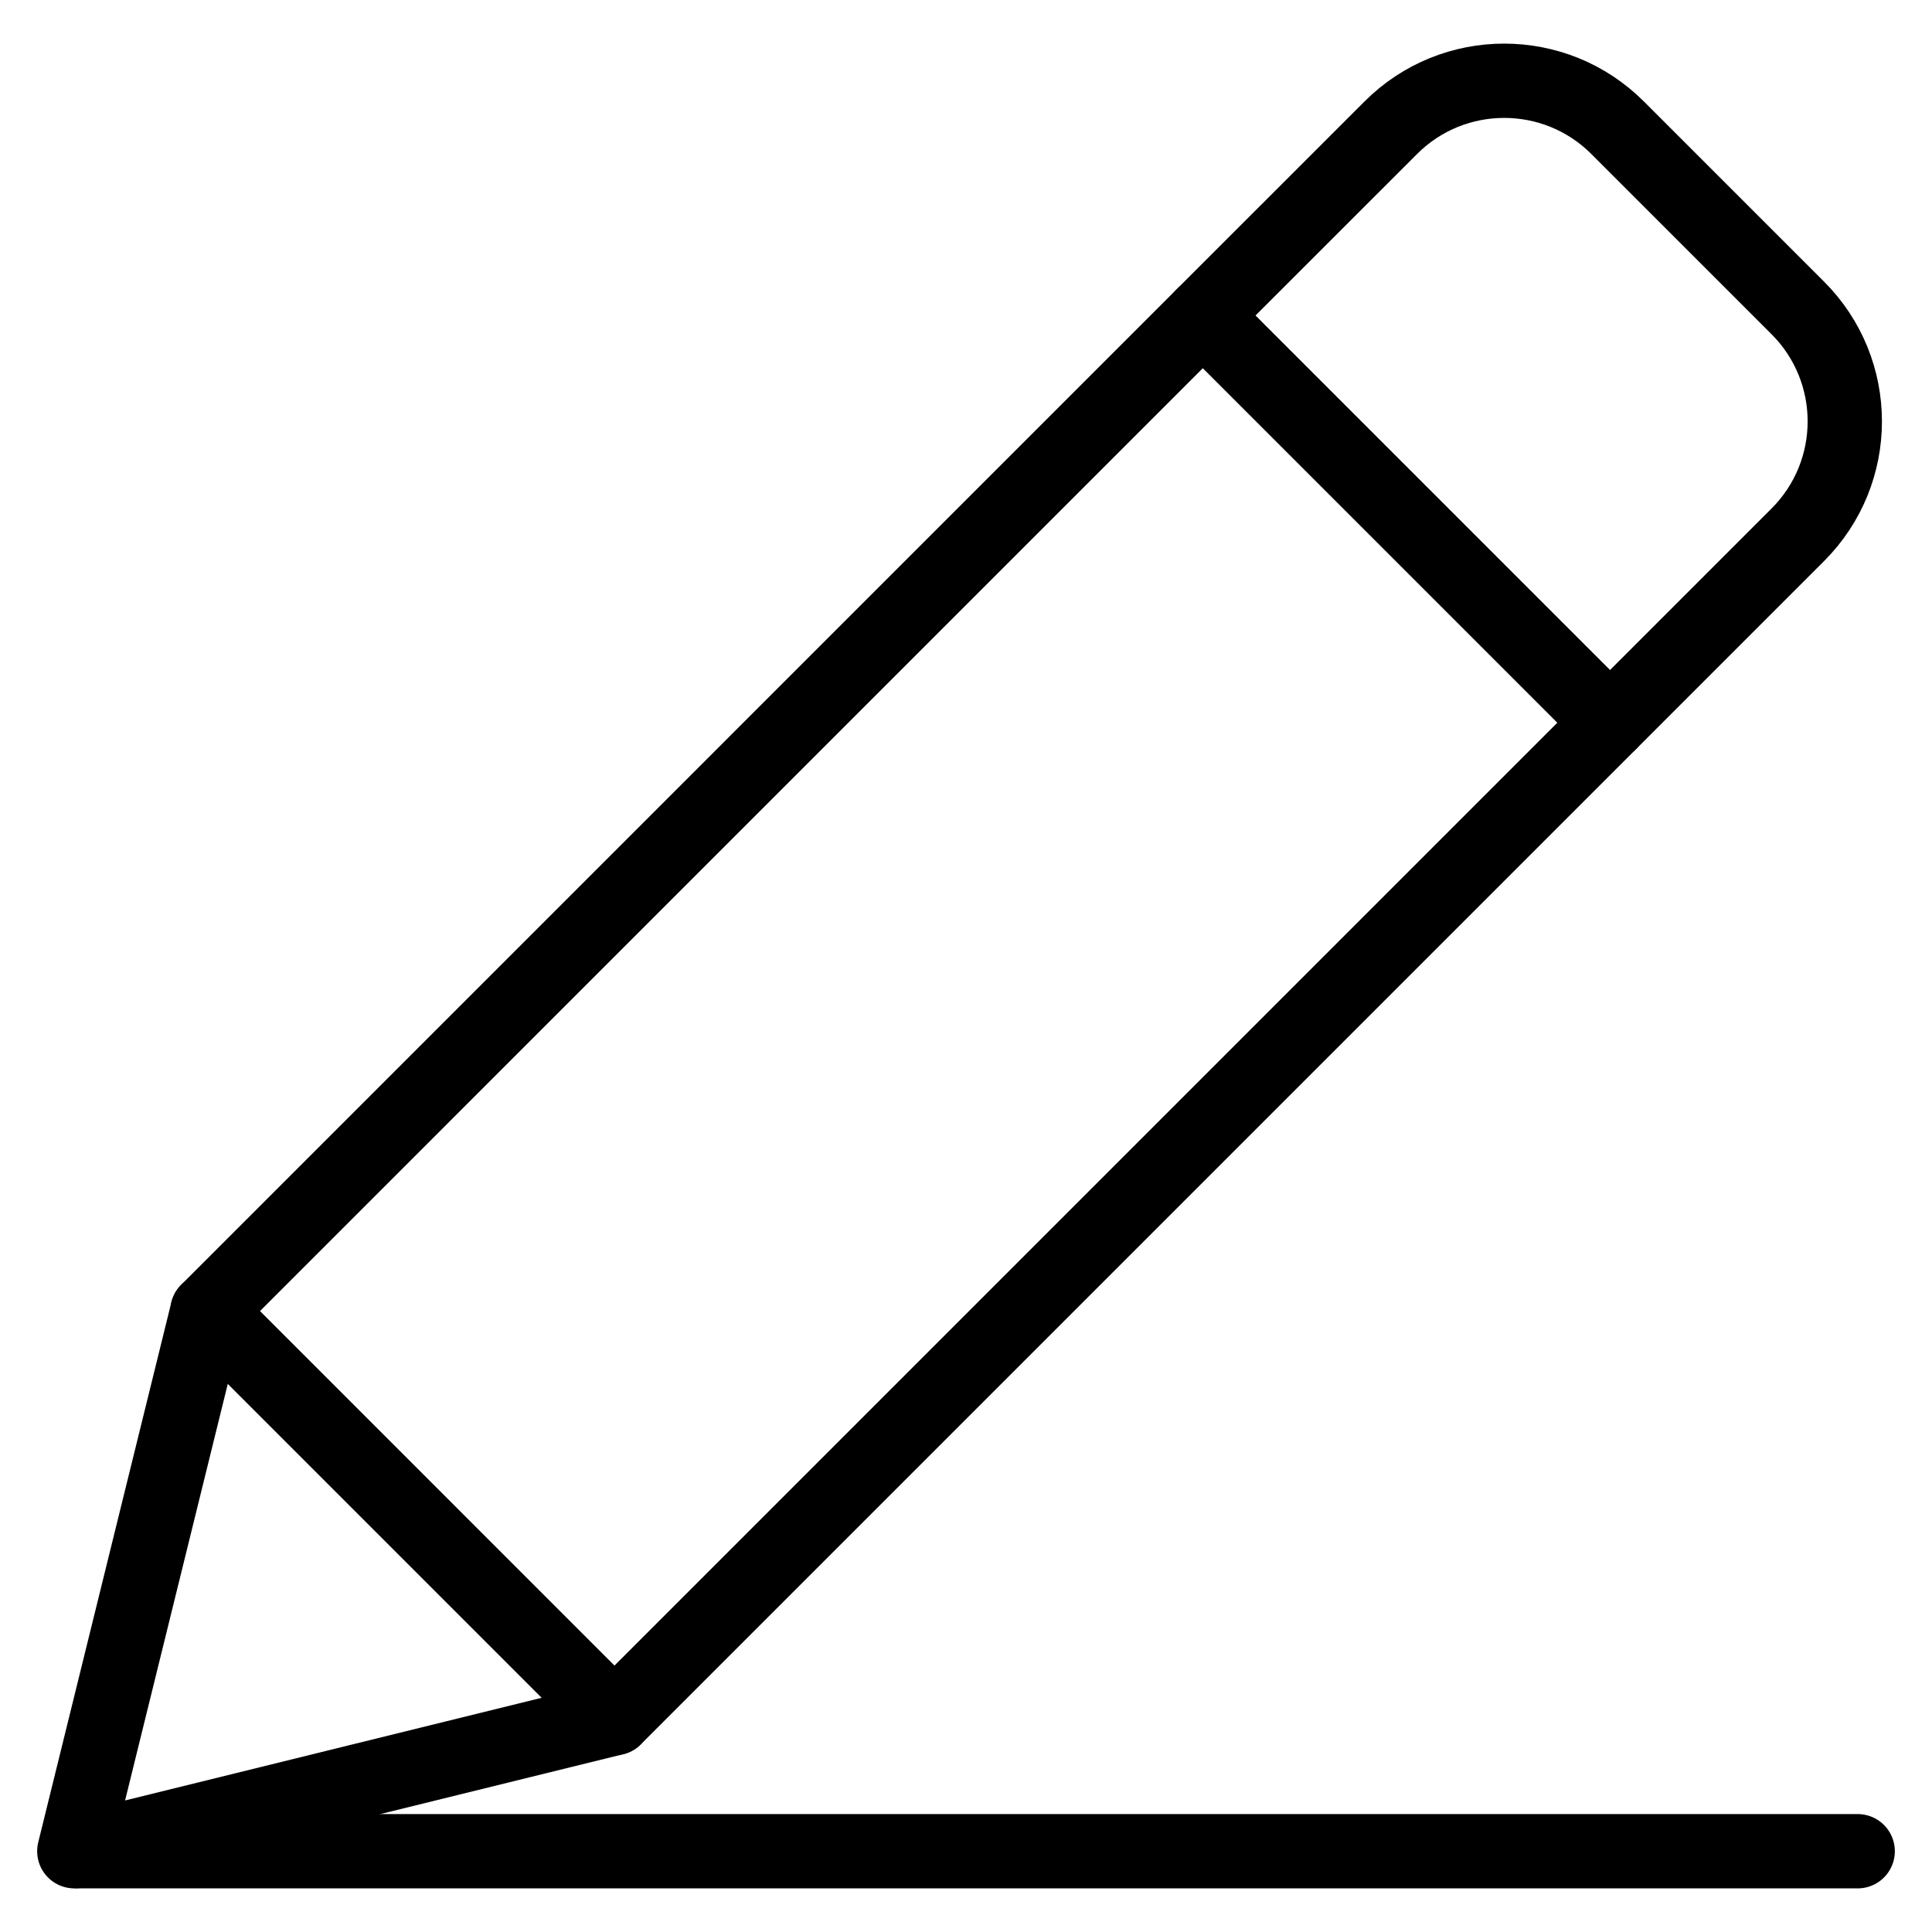
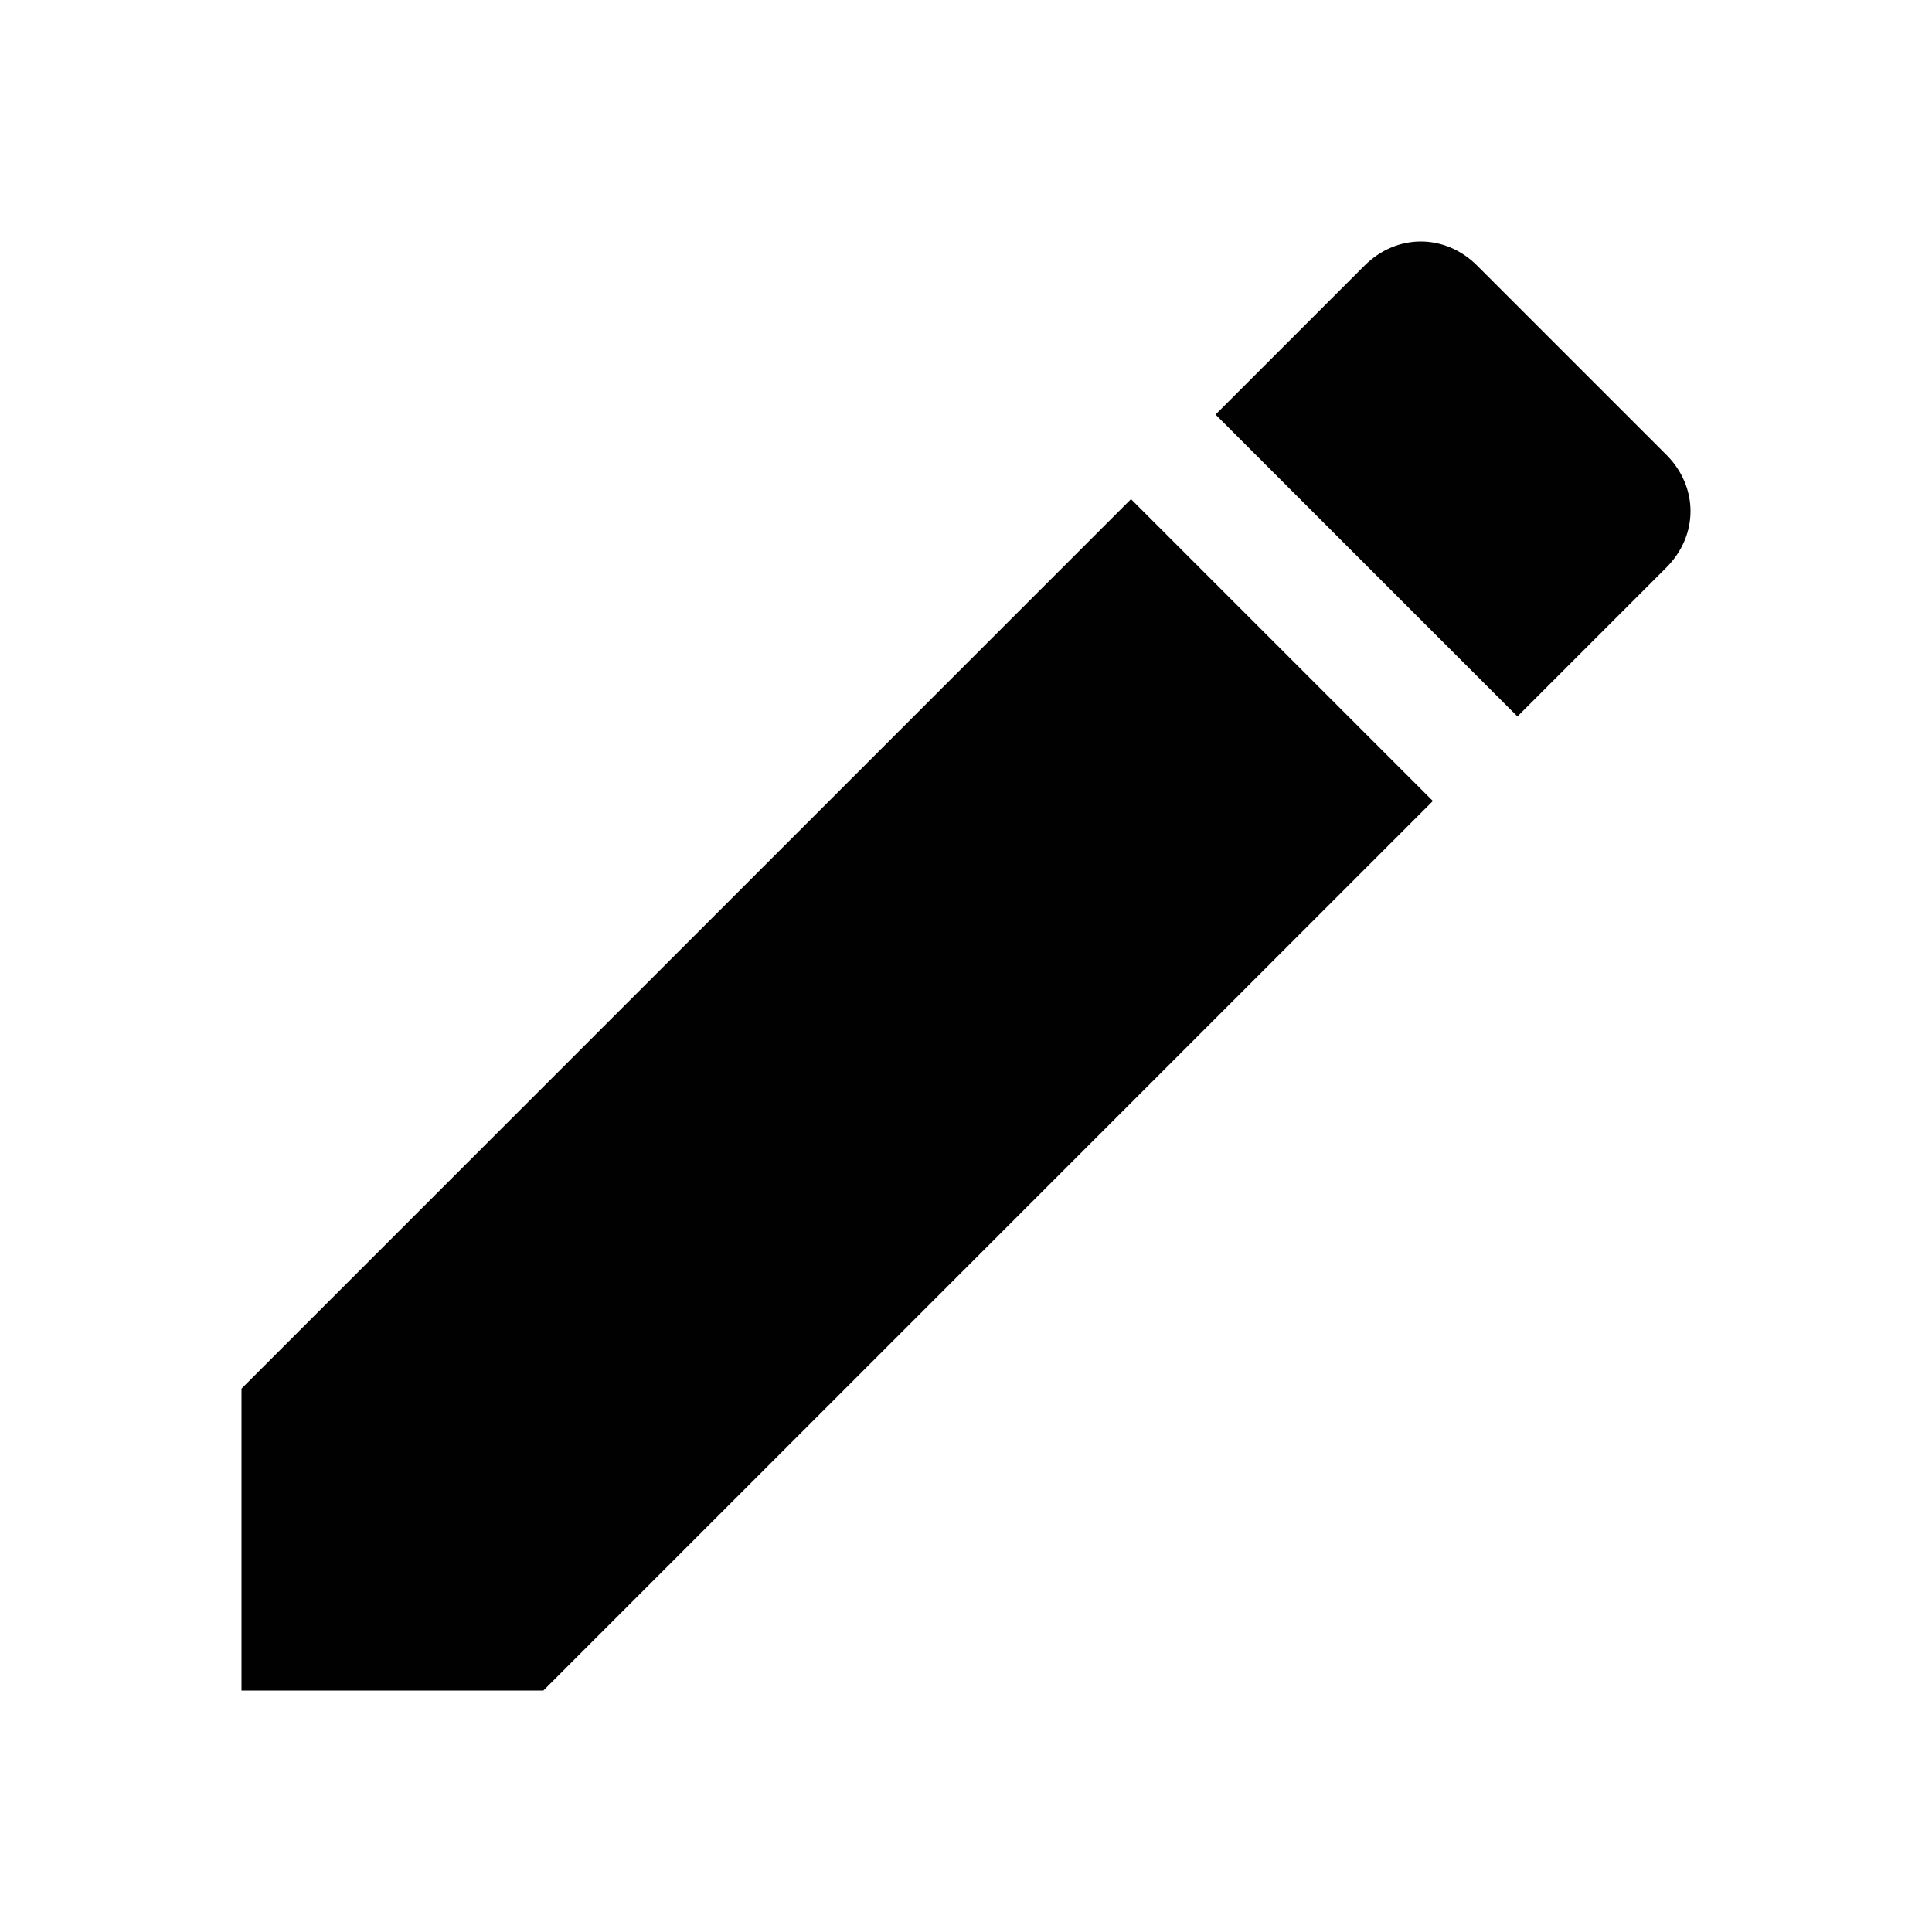
- <svg xmlns="http://www.w3.org/2000/svg" viewBox="0 0 52 52" id="pencil">
-   <g fill="none" stroke="#000" stroke-linecap="round" stroke-linejoin="round" stroke-miterlimit="10" stroke-width="2">
-     <path d="M2 49.826l14.539-3.583L43.332 19.45 32.376 8.494 5.584 35.287z" />
-     <path d="M43.538 3.438l4.85 4.85a4.317 4.317 0 010 6.106l-5.056 5.056L32.376 8.494l5.057-5.056a4.317 4.317 0 016.105 0zM5.584 35.287l10.955 10.956M2.116 49.826H50" />
-   </g>
+ <svg xmlns="http://www.w3.org/2000/svg" width="512" height="512" id="pencil">
+   <path fill="#010101" d="M64 368v80h80l235.727-235.729-79.999-79.998L64 368zm377.602-217.602c8.531-8.531 8.531-21.334 0-29.865l-50.135-50.135c-8.531-8.531-21.334-8.531-29.865 0l-39.468 39.469 79.999 79.998 39.469-39.467z" />
</svg>
